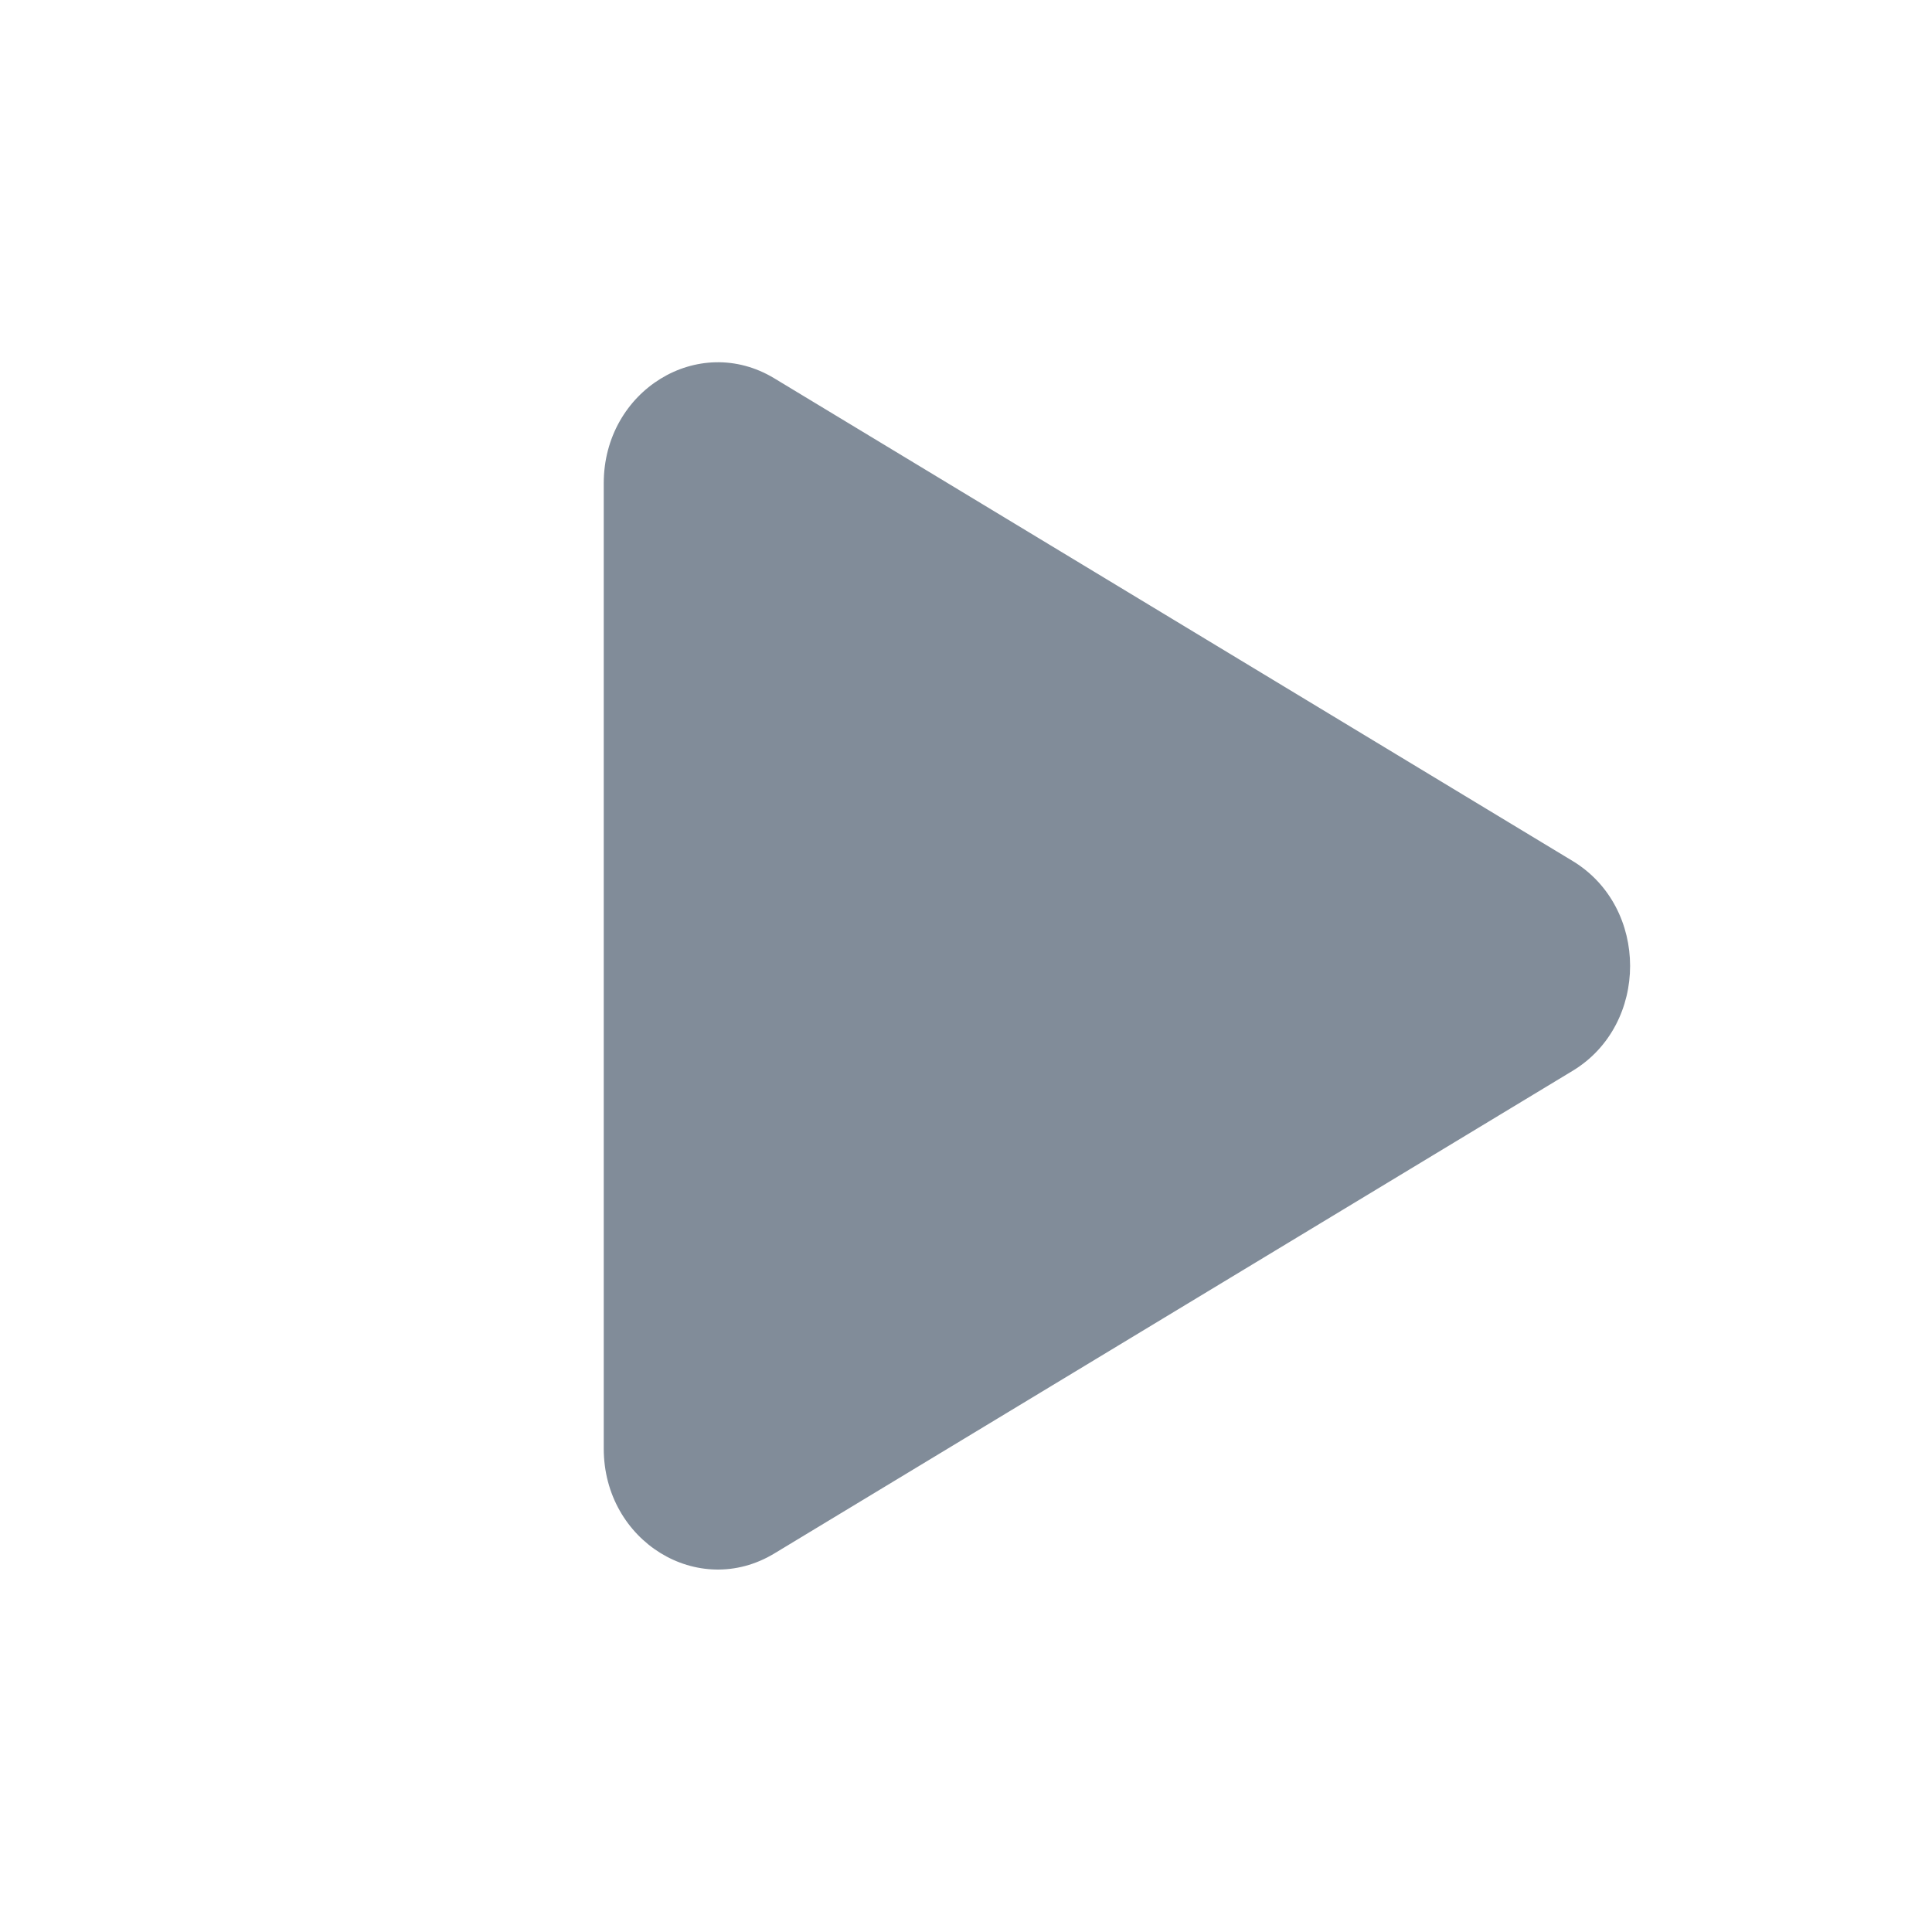
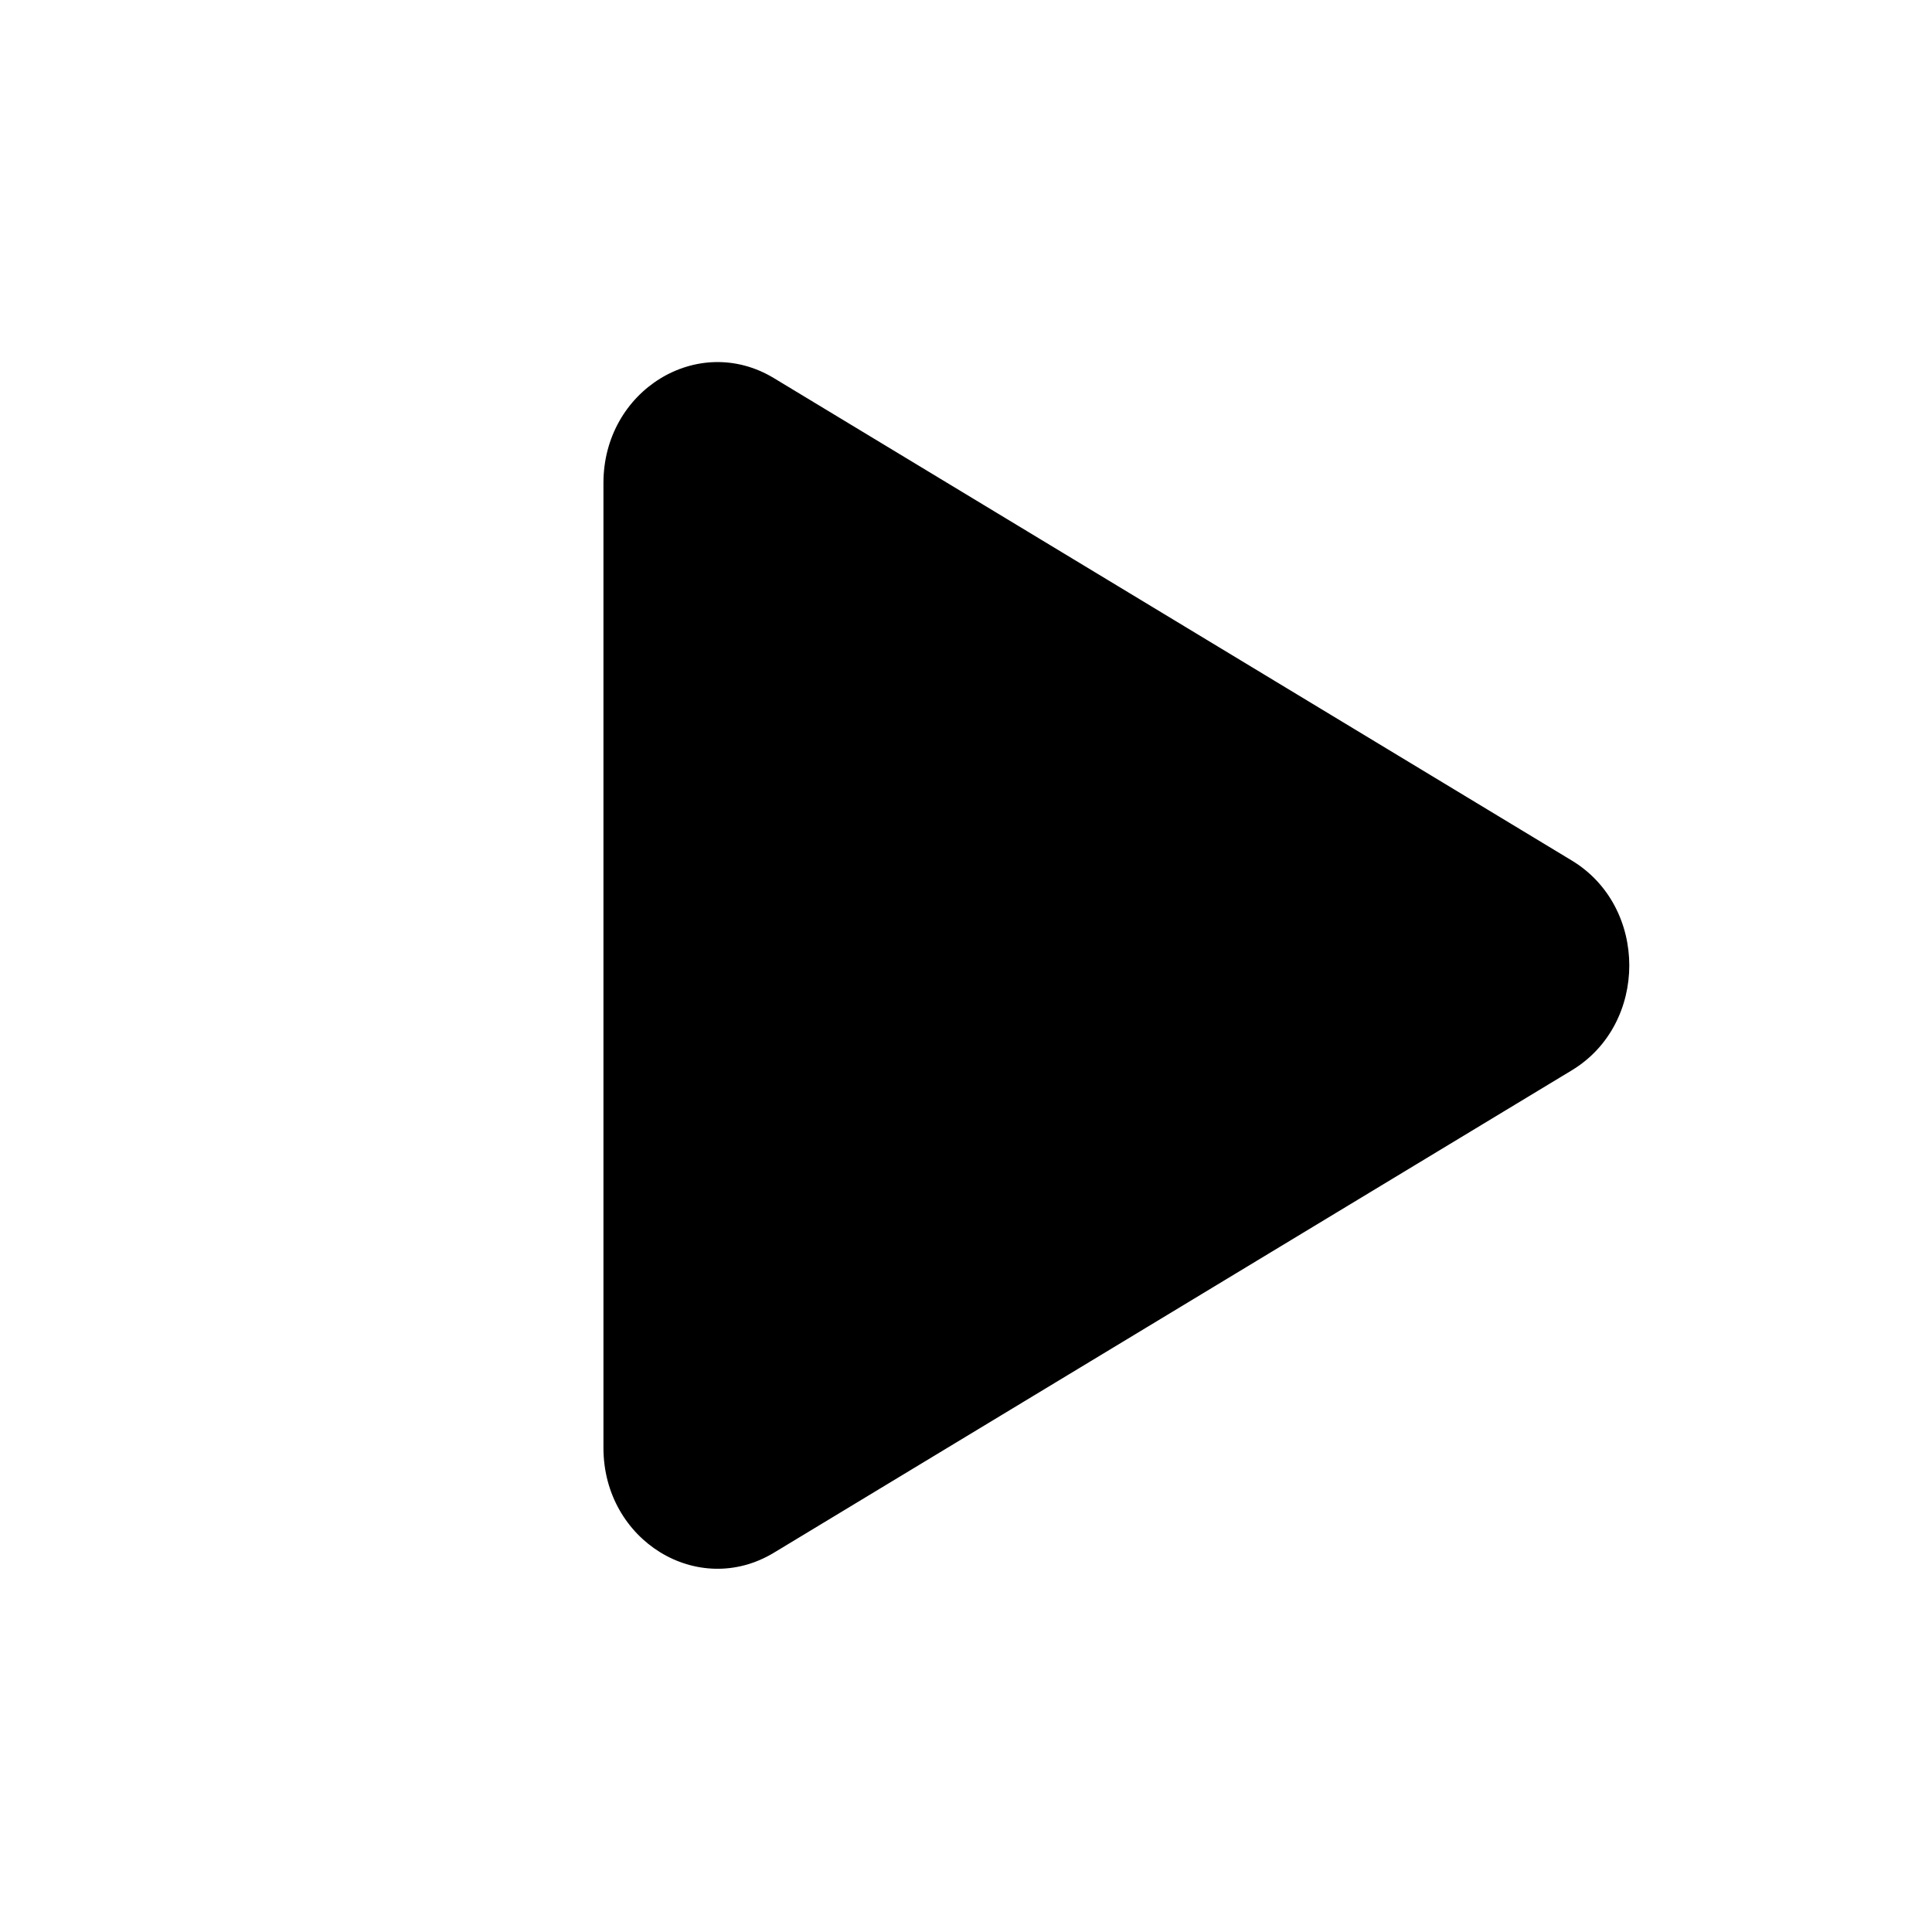
- <svg xmlns="http://www.w3.org/2000/svg" width="20" height="20" viewBox="0 0 20 20" fill="none">
-   <path d="M16.28 8.913C17.073 9.393 17.073 10.605 16.28 11.085L8.015 16.082C7.228 16.557 6.25 15.956 6.25 14.996V5.002C6.25 4.042 7.229 3.441 8.015 3.916L16.28 8.913Z" fill="#818C99" />
+ <svg xmlns="http://www.w3.org/2000/svg" width="20" height="20" viewBox="0 0 20.01 20.01" fill="none">
+   <path d="M16.28 8.913C17.073 9.393 17.073 10.605 16.28 11.085L8.015 16.082C7.228 16.557 6.25 15.956 6.25 14.996V5.002C6.25 4.042 7.229 3.441 8.015 3.916L16.28 8.913Z" fill="CurrentColor" />
</svg>
